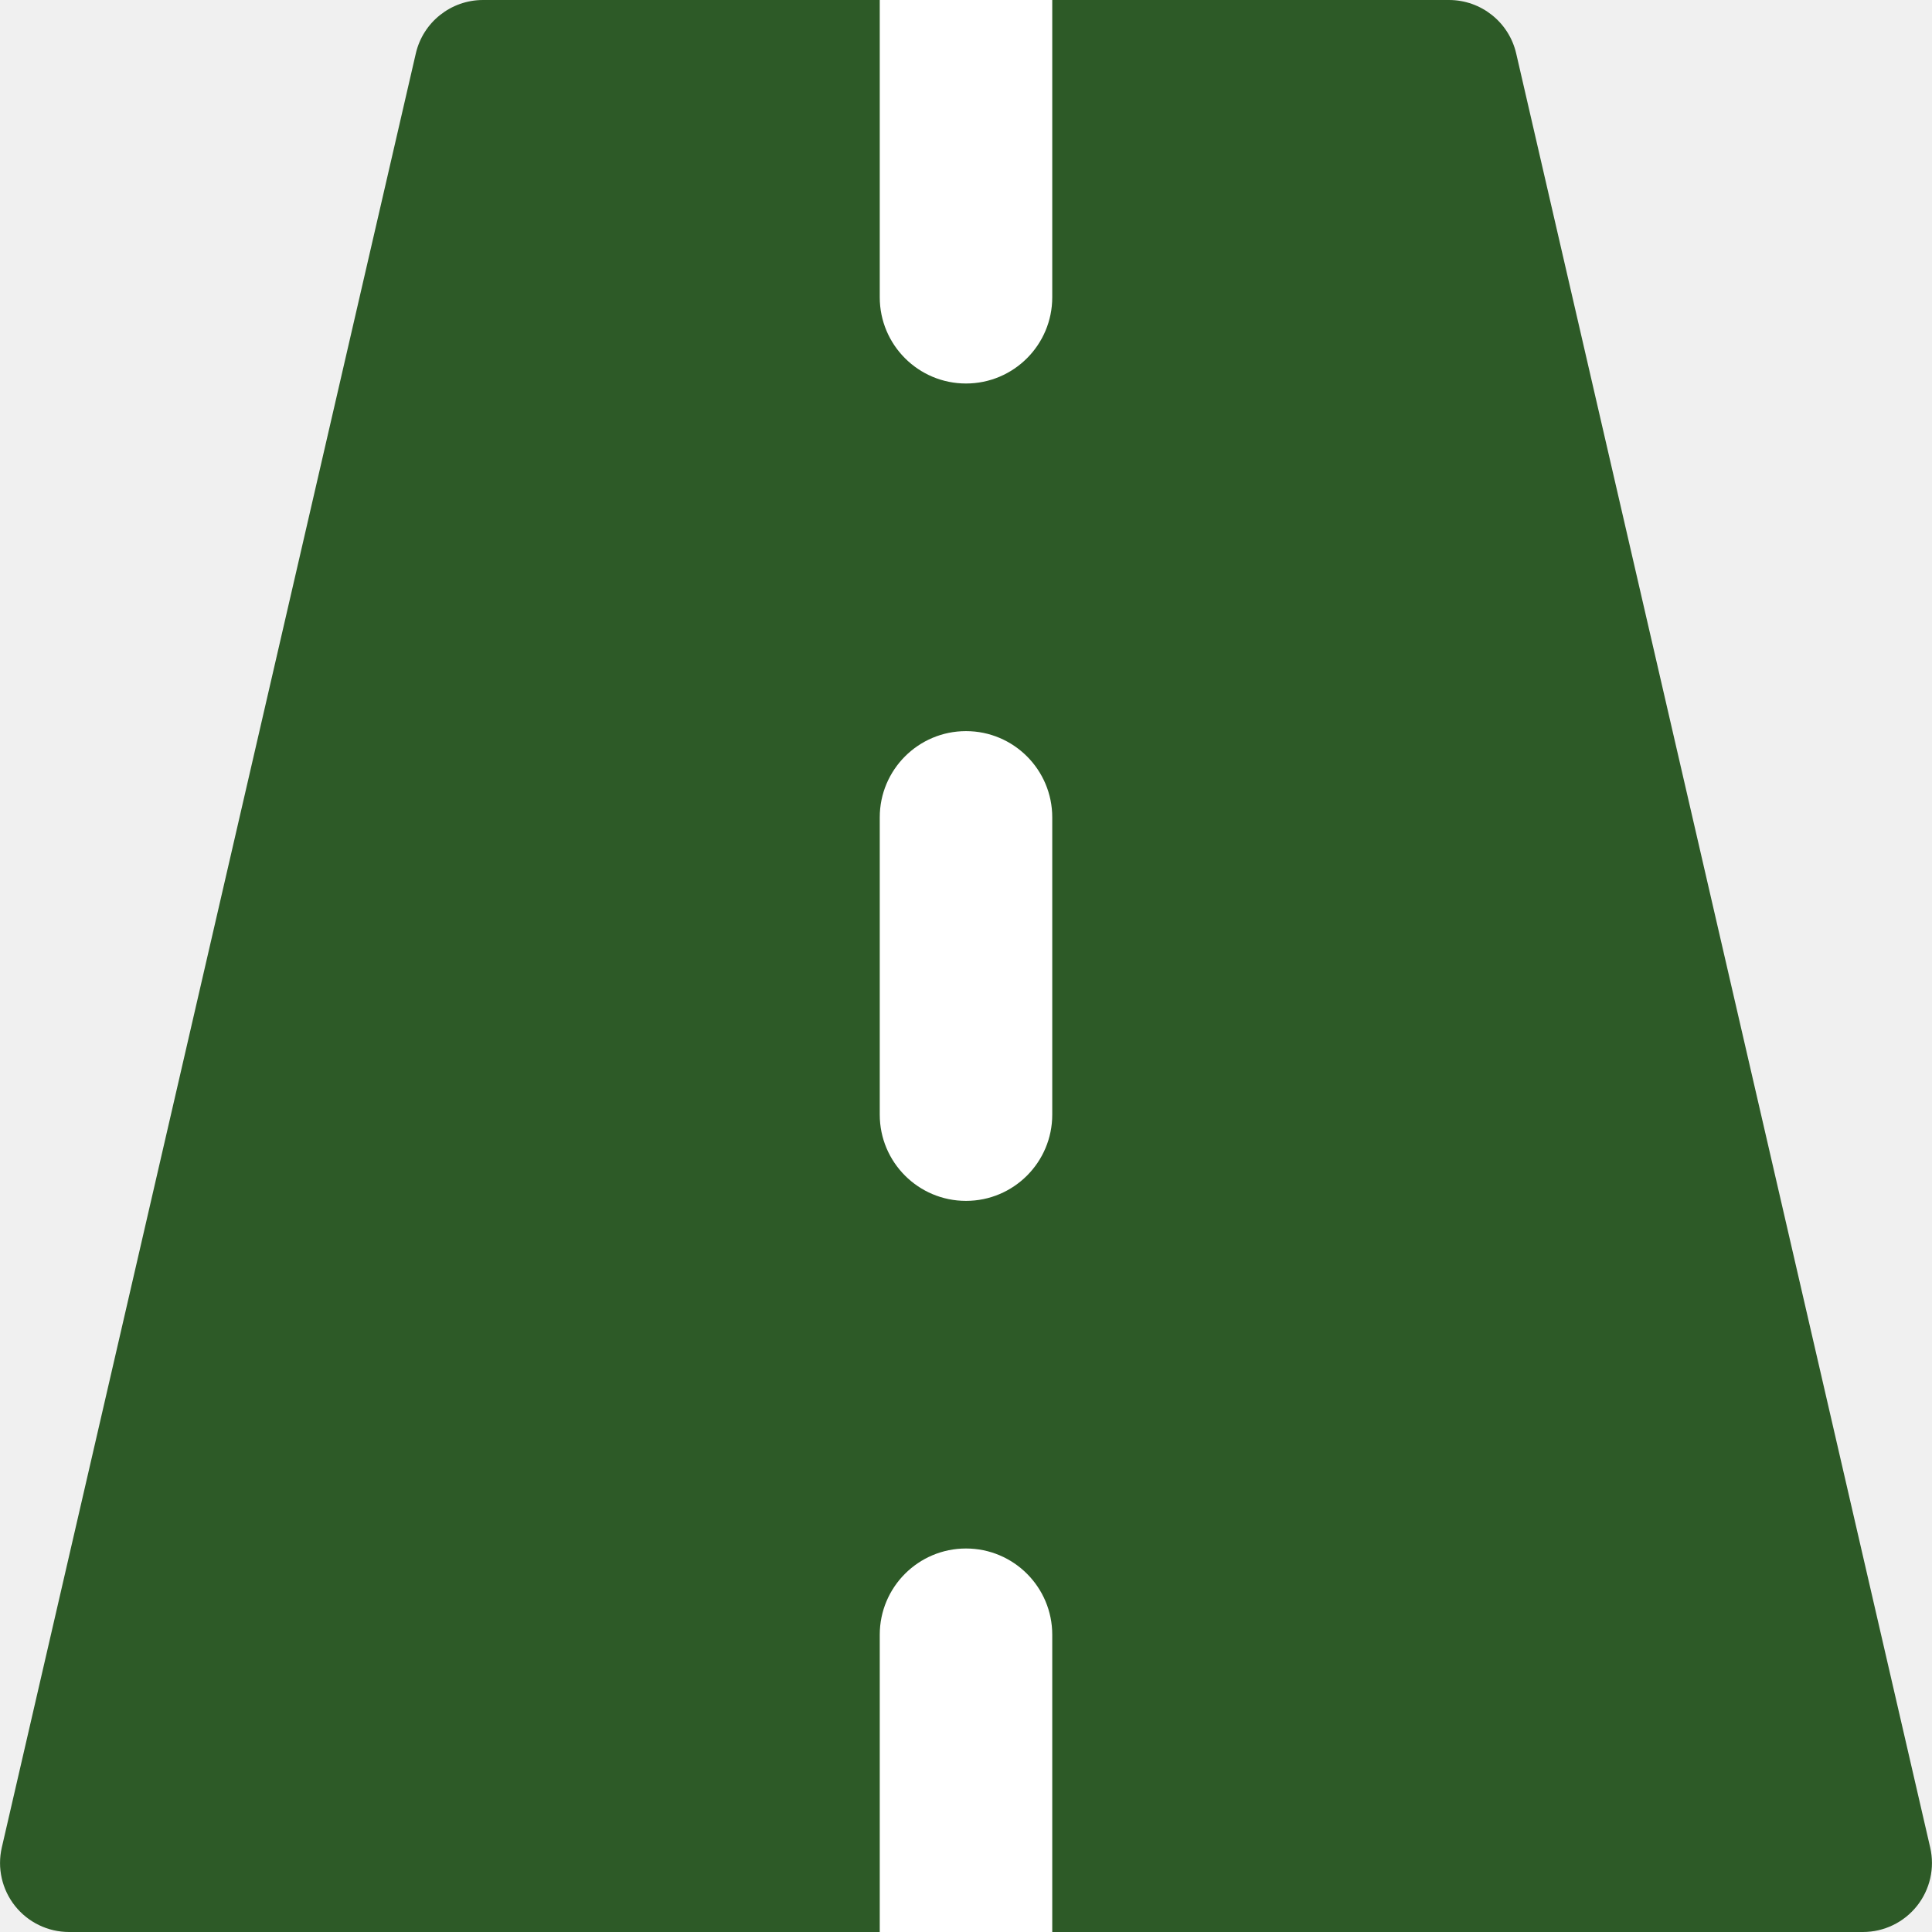
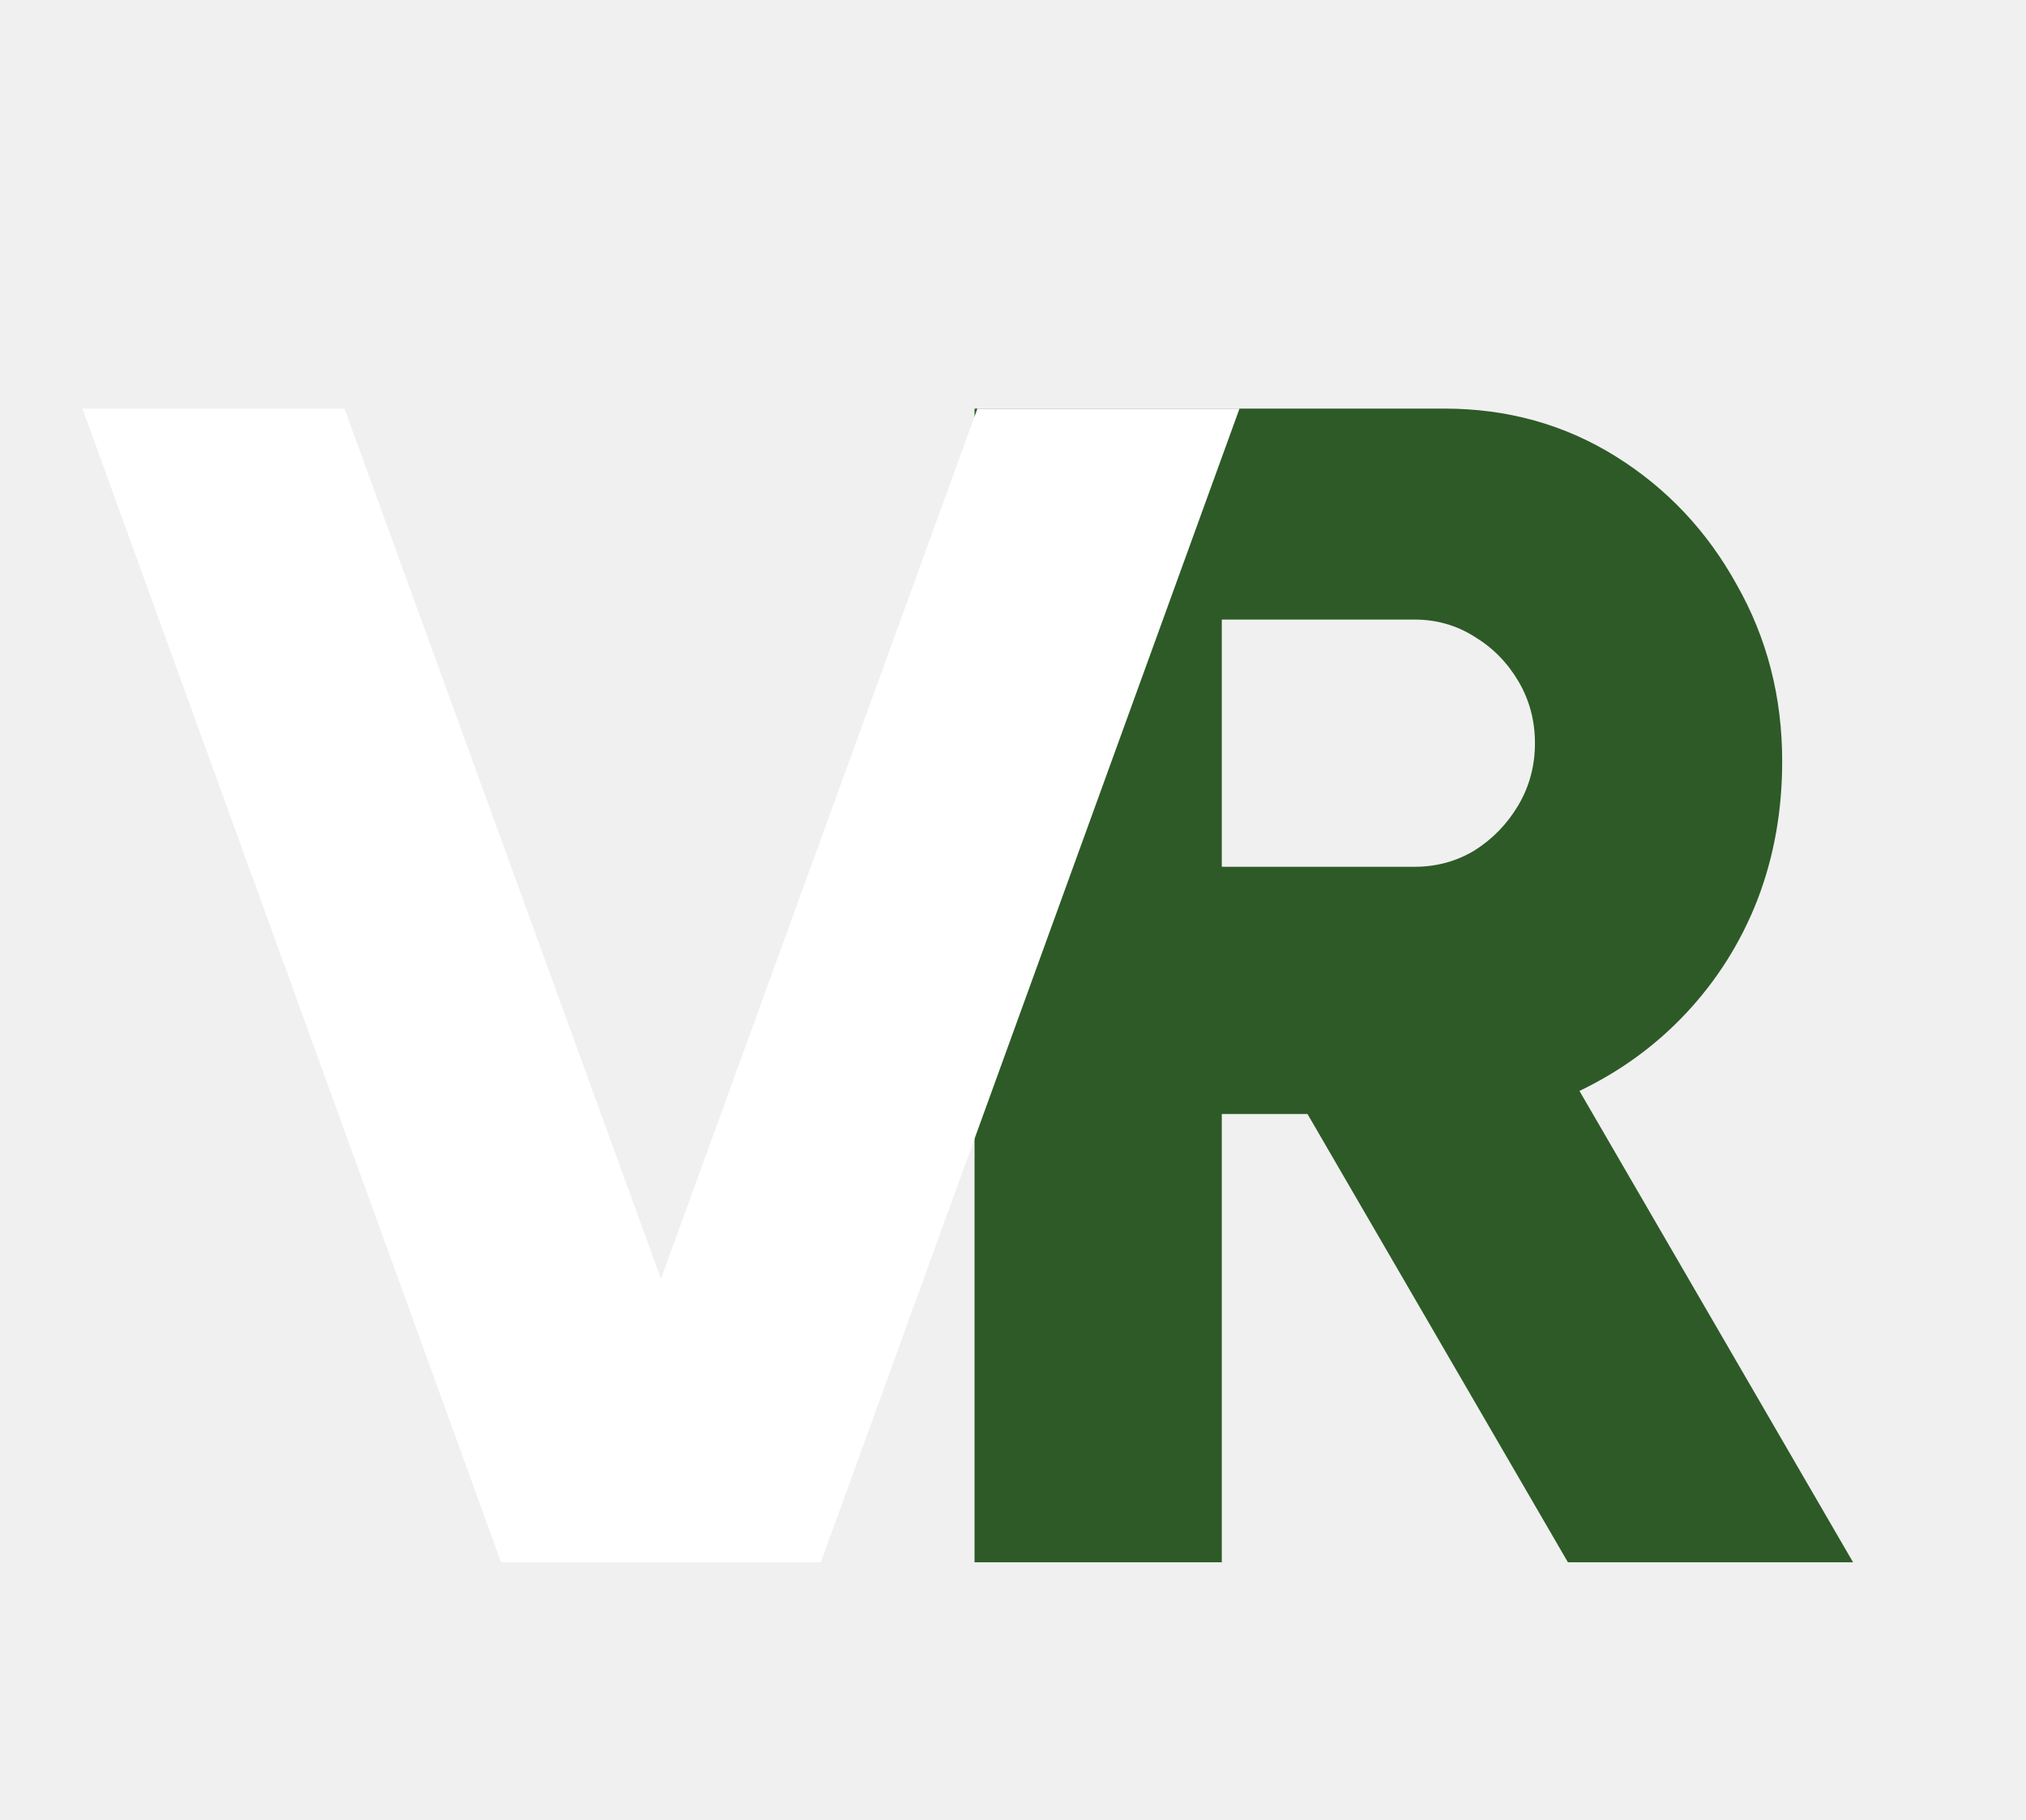
- <svg xmlns="http://www.w3.org/2000/svg" width="12" height="12" viewBox="0 0 14 14">
-   <g fill="none">
-     <path fill="#2d5a27" d="M3.5 0a.5.5 0 0 0-.487.388l-3 13A.5.5 0 0 0 .5 14h13a.5.5 0 0 0 .487-.612l-3-13A.5.5 0 0 0 10.5 0z" />
-     <path fill="#fff" fill-rule="evenodd" d="M7.625 14h-1.25v-2.154a.625.625 0 0 1 1.25 0zm0-14h-1.25v2.154a.625.625 0 0 0 1.25 0zm0 5.923a.625.625 0 0 0-1.25 0v2.154a.625.625 0 1 0 1.25 0z" clip-rule="evenodd" />
-   </g>
+ <svg xmlns="http://www.w3.org/2000/svg" width="118" height="106" viewBox="0 0 118 106" fill="none">
+   <path d="M56.76 91V23.8H84.12C87.8 23.8 91.128 24.728 94.104 26.584C97.08 28.44 99.432 30.936 101.16 34.072C102.92 37.176 103.8 40.6 103.8 44.344C103.8 47.224 103.32 49.912 102.36 52.408C101.4 54.872 100.024 57.064 98.232 58.984C96.472 60.872 94.392 62.392 91.992 63.544L107.928 91H91.32L76.152 64.888H71.16V91H56.76ZM71.16 50.488H82.392C83.672 50.488 84.84 50.168 85.896 49.528C86.952 48.856 87.8 47.976 88.44 46.888C89.08 45.8 89.4 44.6 89.4 43.288C89.4 41.976 89.08 40.776 88.44 39.688C87.8 38.6 86.952 37.736 85.896 37.096C84.84 36.424 83.672 36.088 82.392 36.088H71.16V50.488Z" fill="#2D5A27" />
+   <path d="M29.184 91L4.8 23.8H20.064L38.496 74.488L56.928 23.8H72.192L47.808 91H29.184Z" fill="white" />
</svg>
